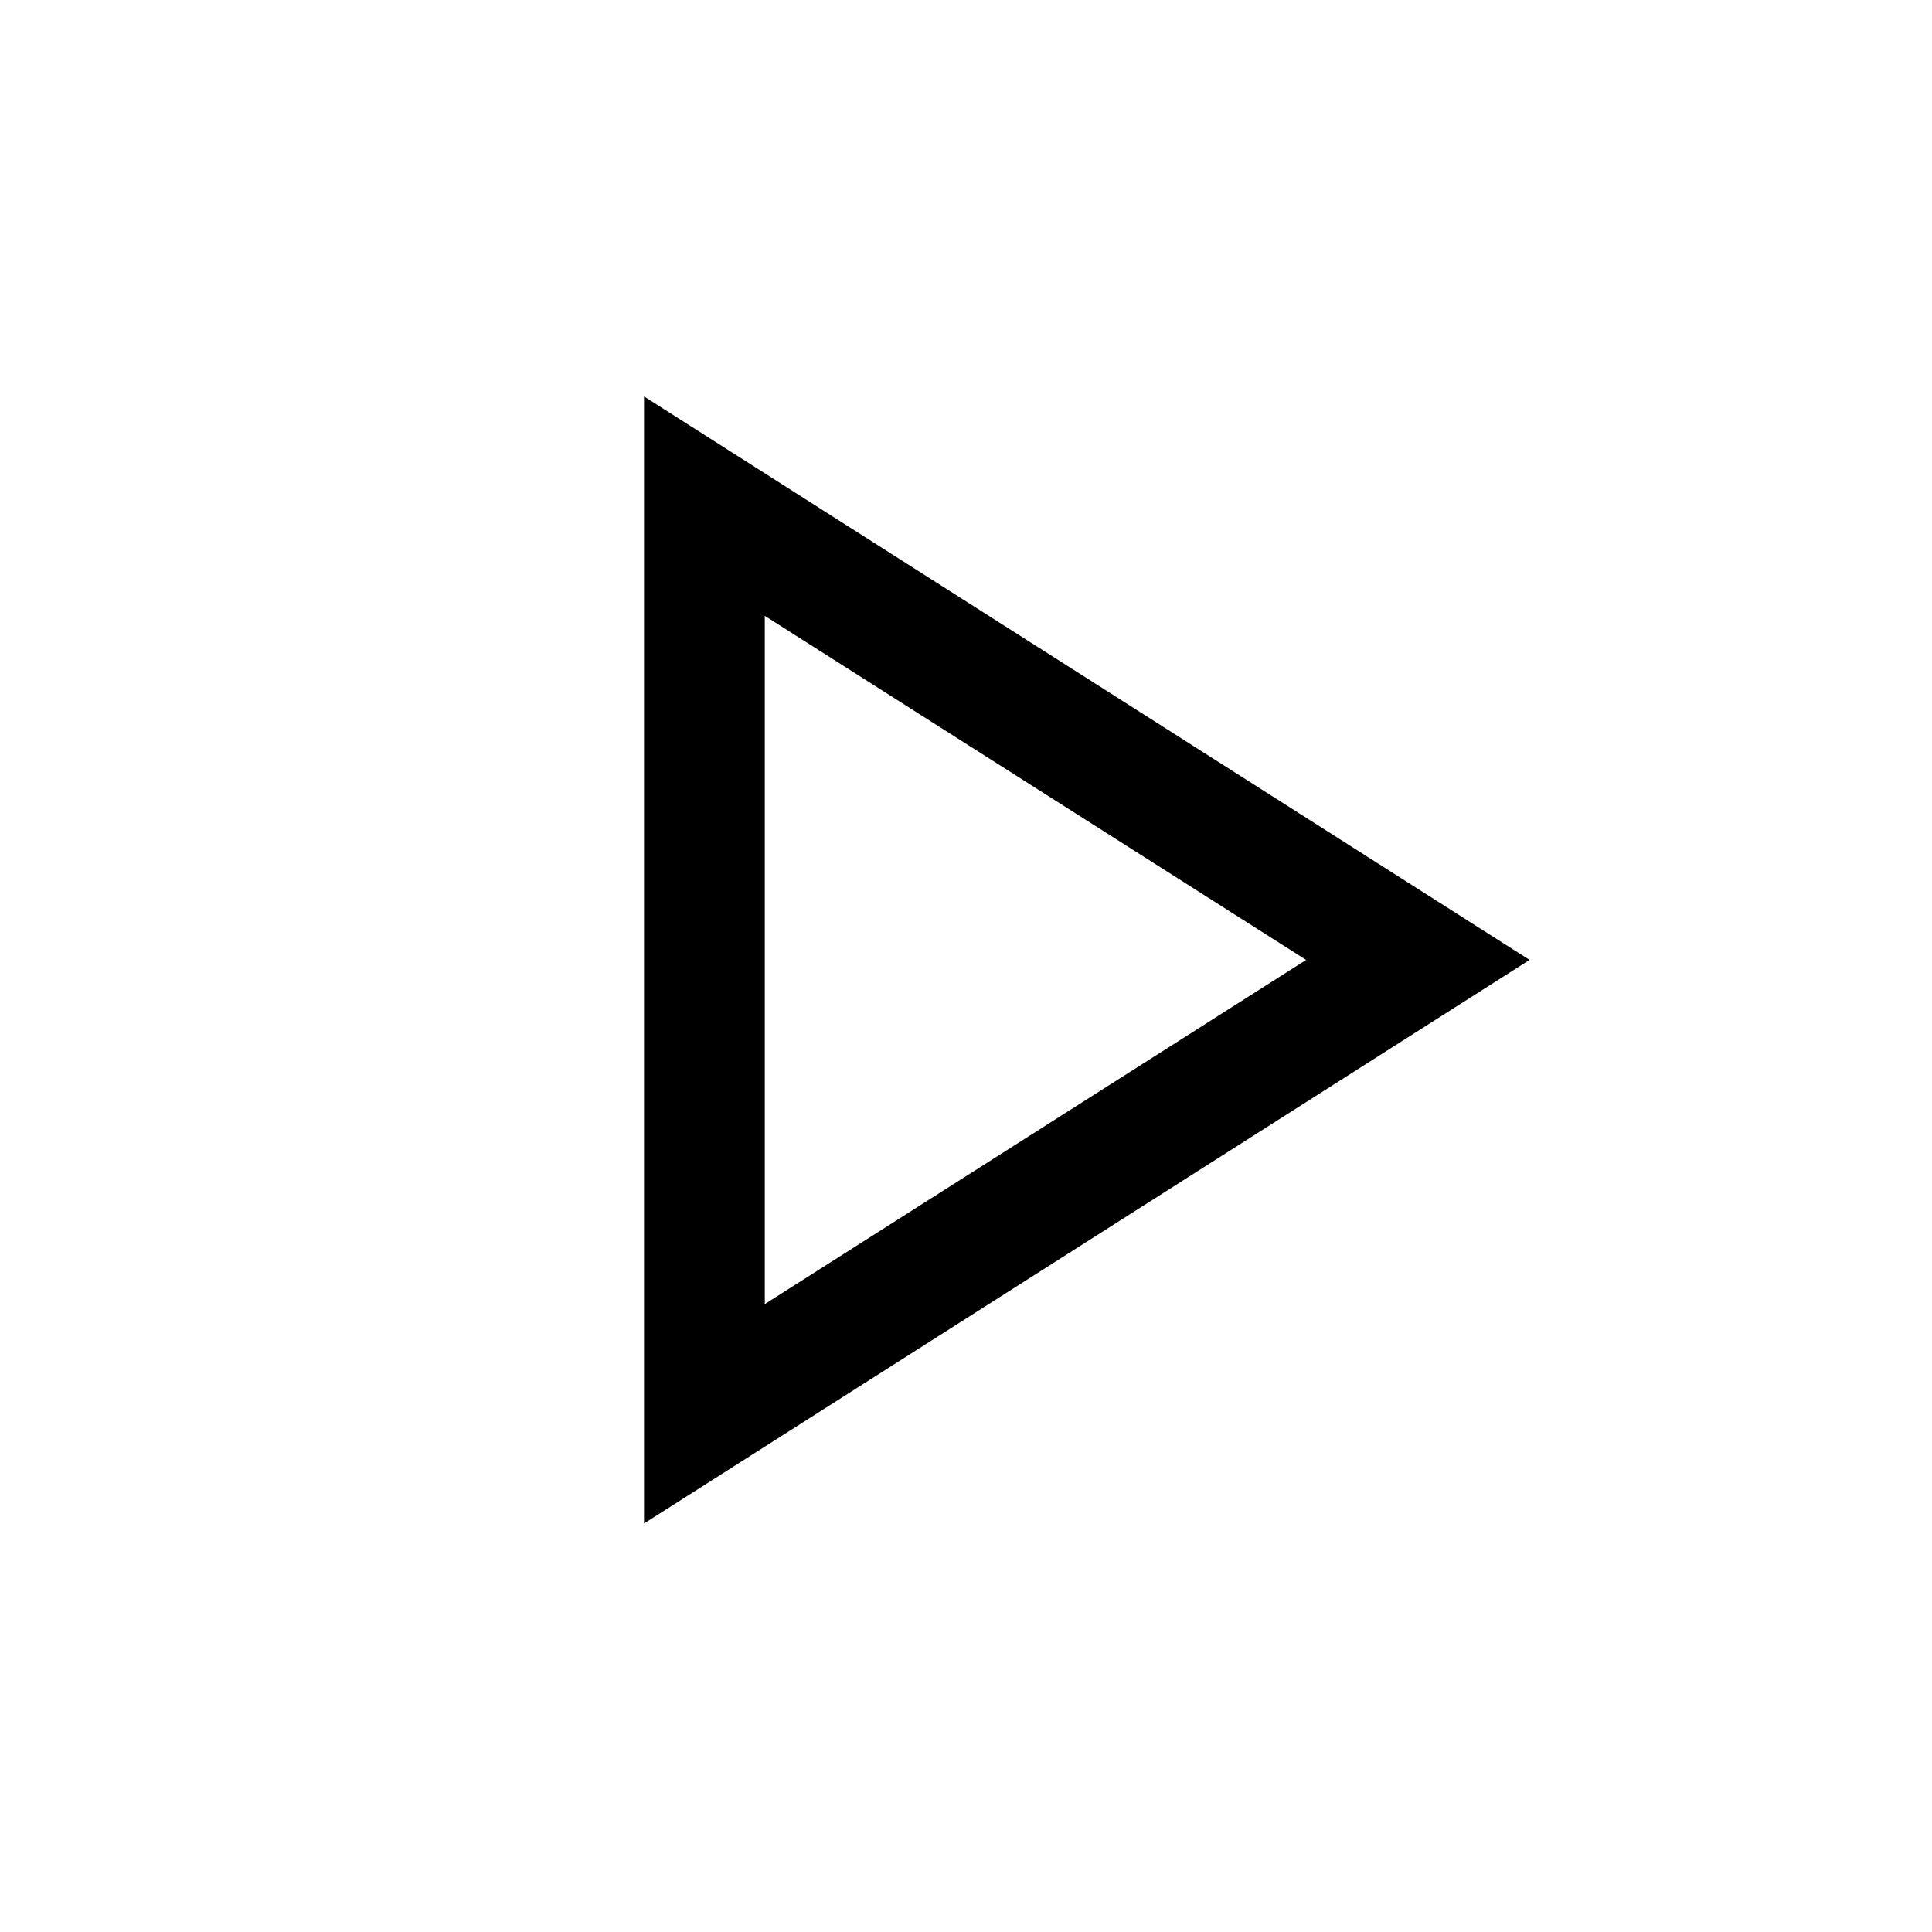
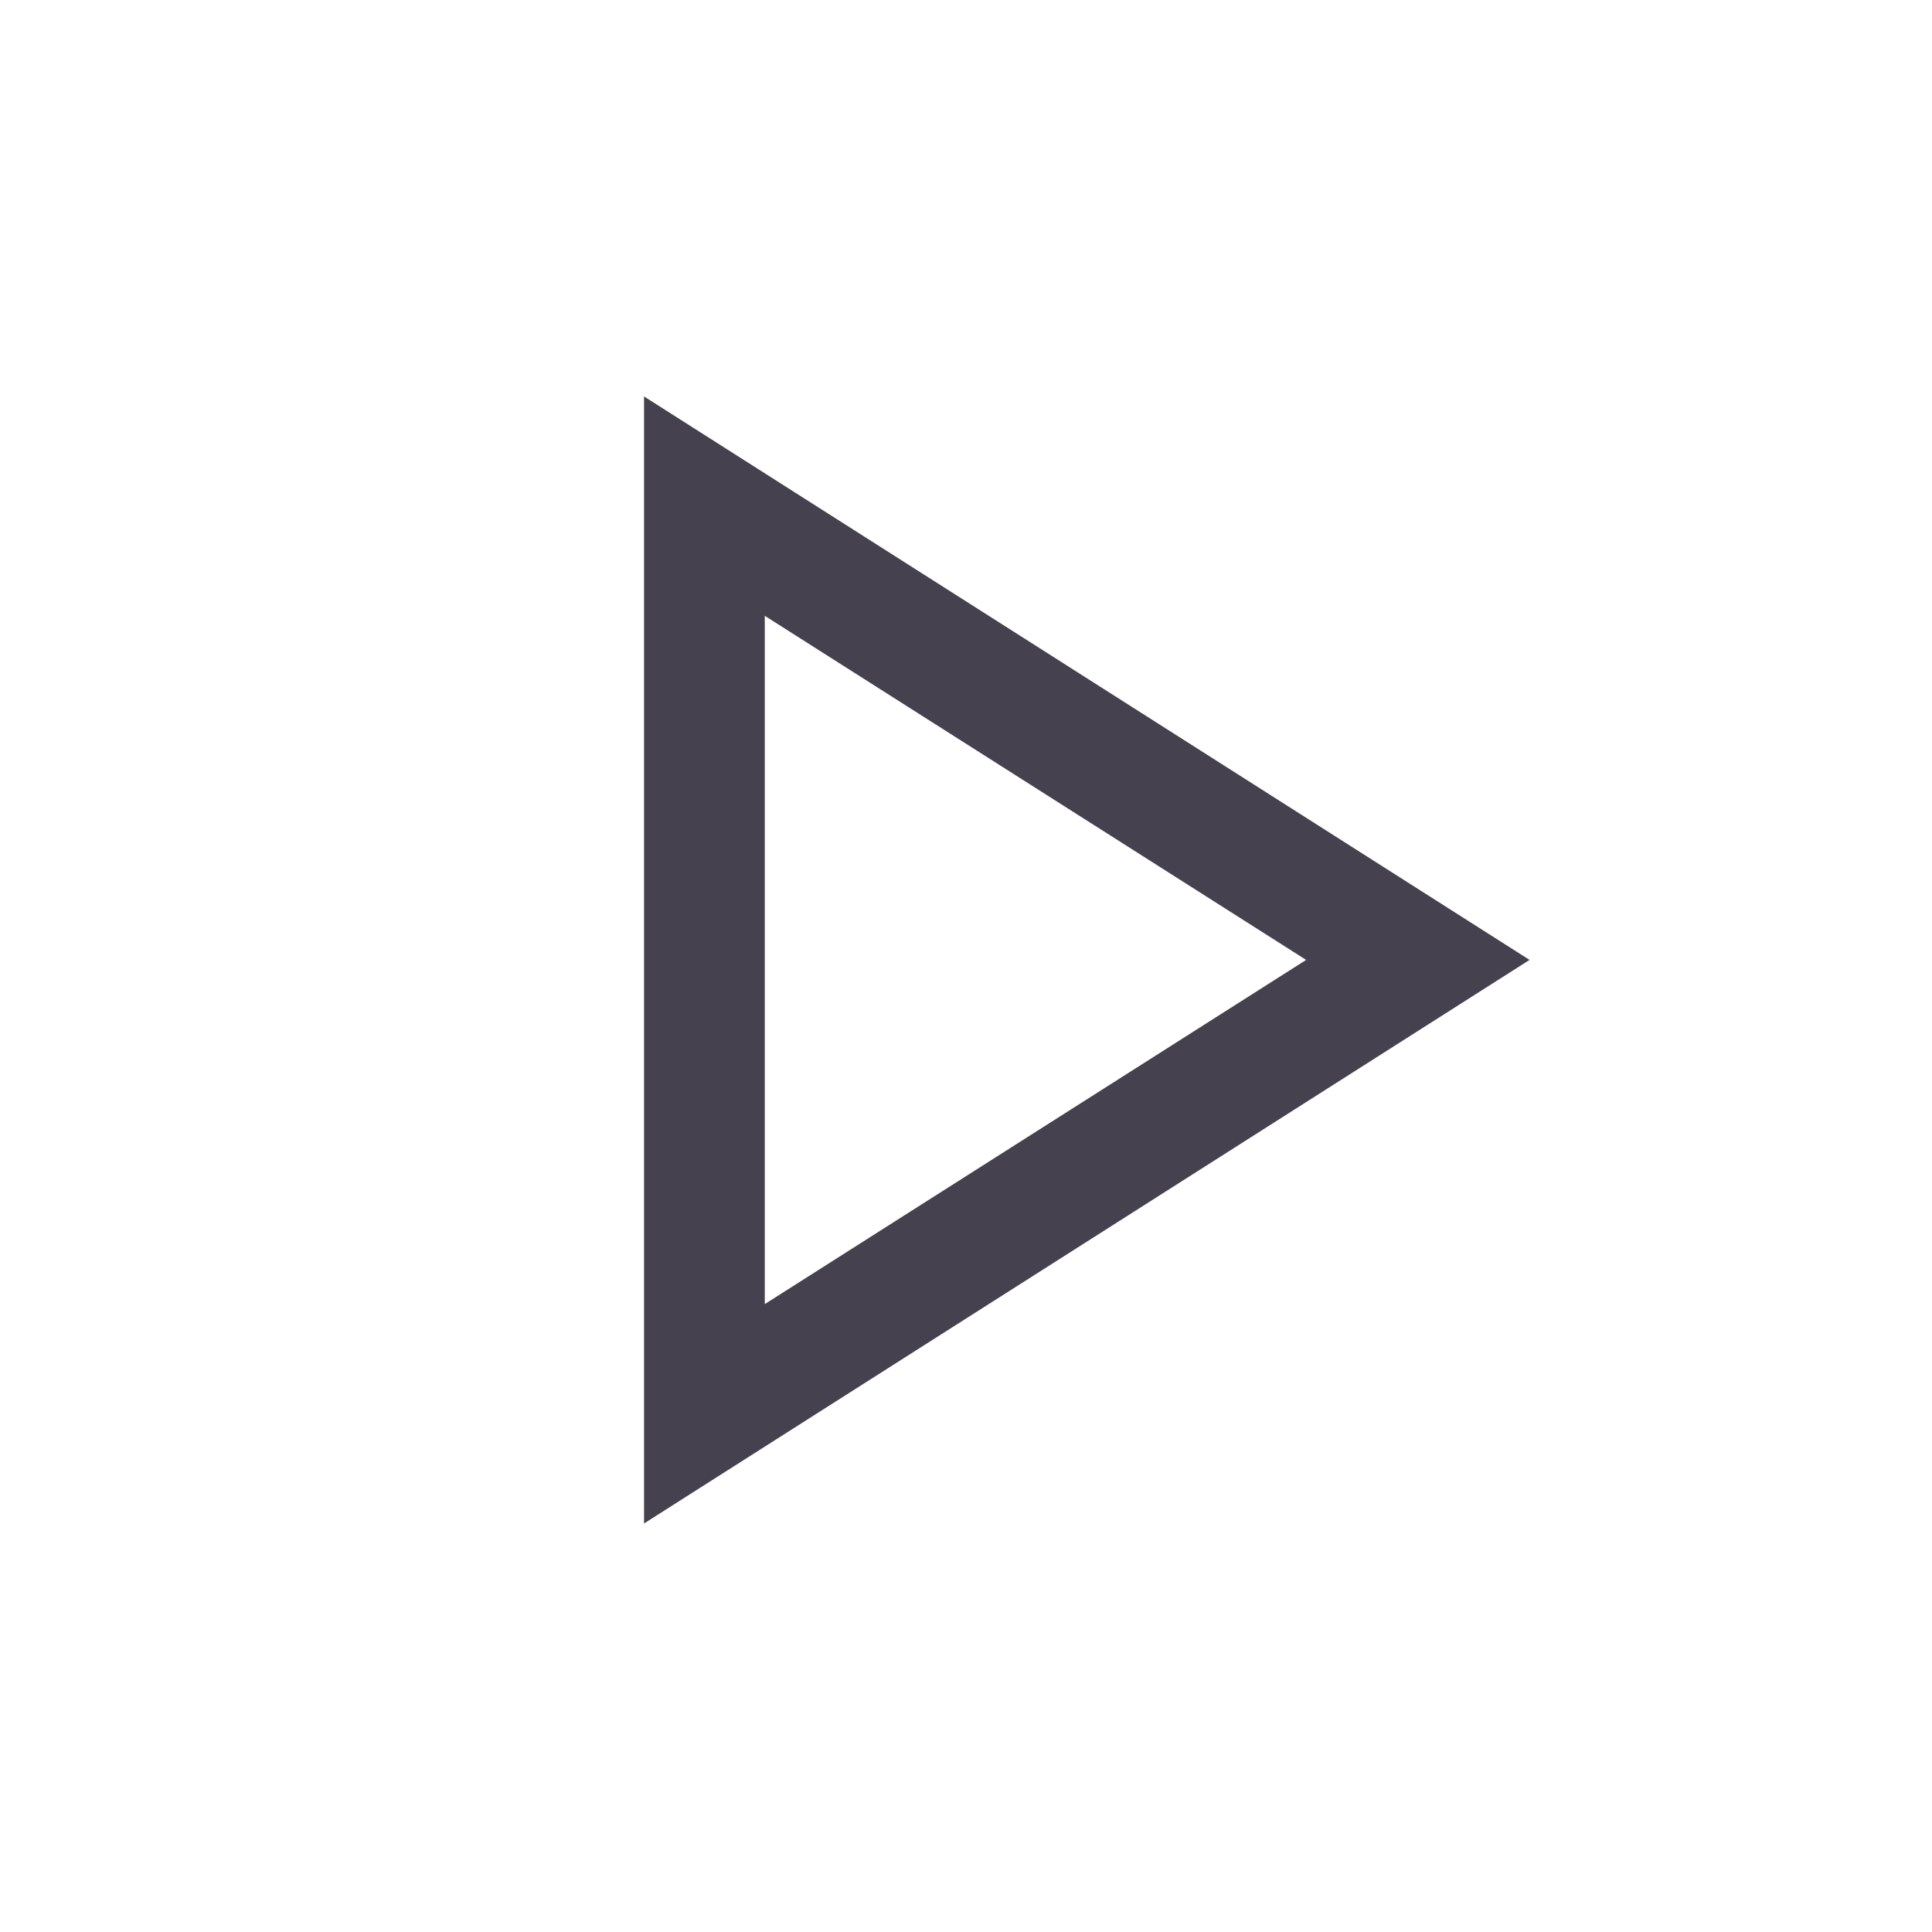
<svg xmlns="http://www.w3.org/2000/svg" width="20" height="20" viewBox="0 0 20 20" fill="none">
-   <path d="M6.667 15.771V4.104L15.834 9.937L6.667 15.771ZM7.917 13.5L13.521 9.937L7.917 6.375V13.5Z" fill="black" />
+   <path d="M6.667 15.771V4.104L15.834 9.937L6.667 15.771ZM7.917 13.5L13.521 9.937L7.917 6.375V13.5Z" fill="#45414f" />
</svg>
